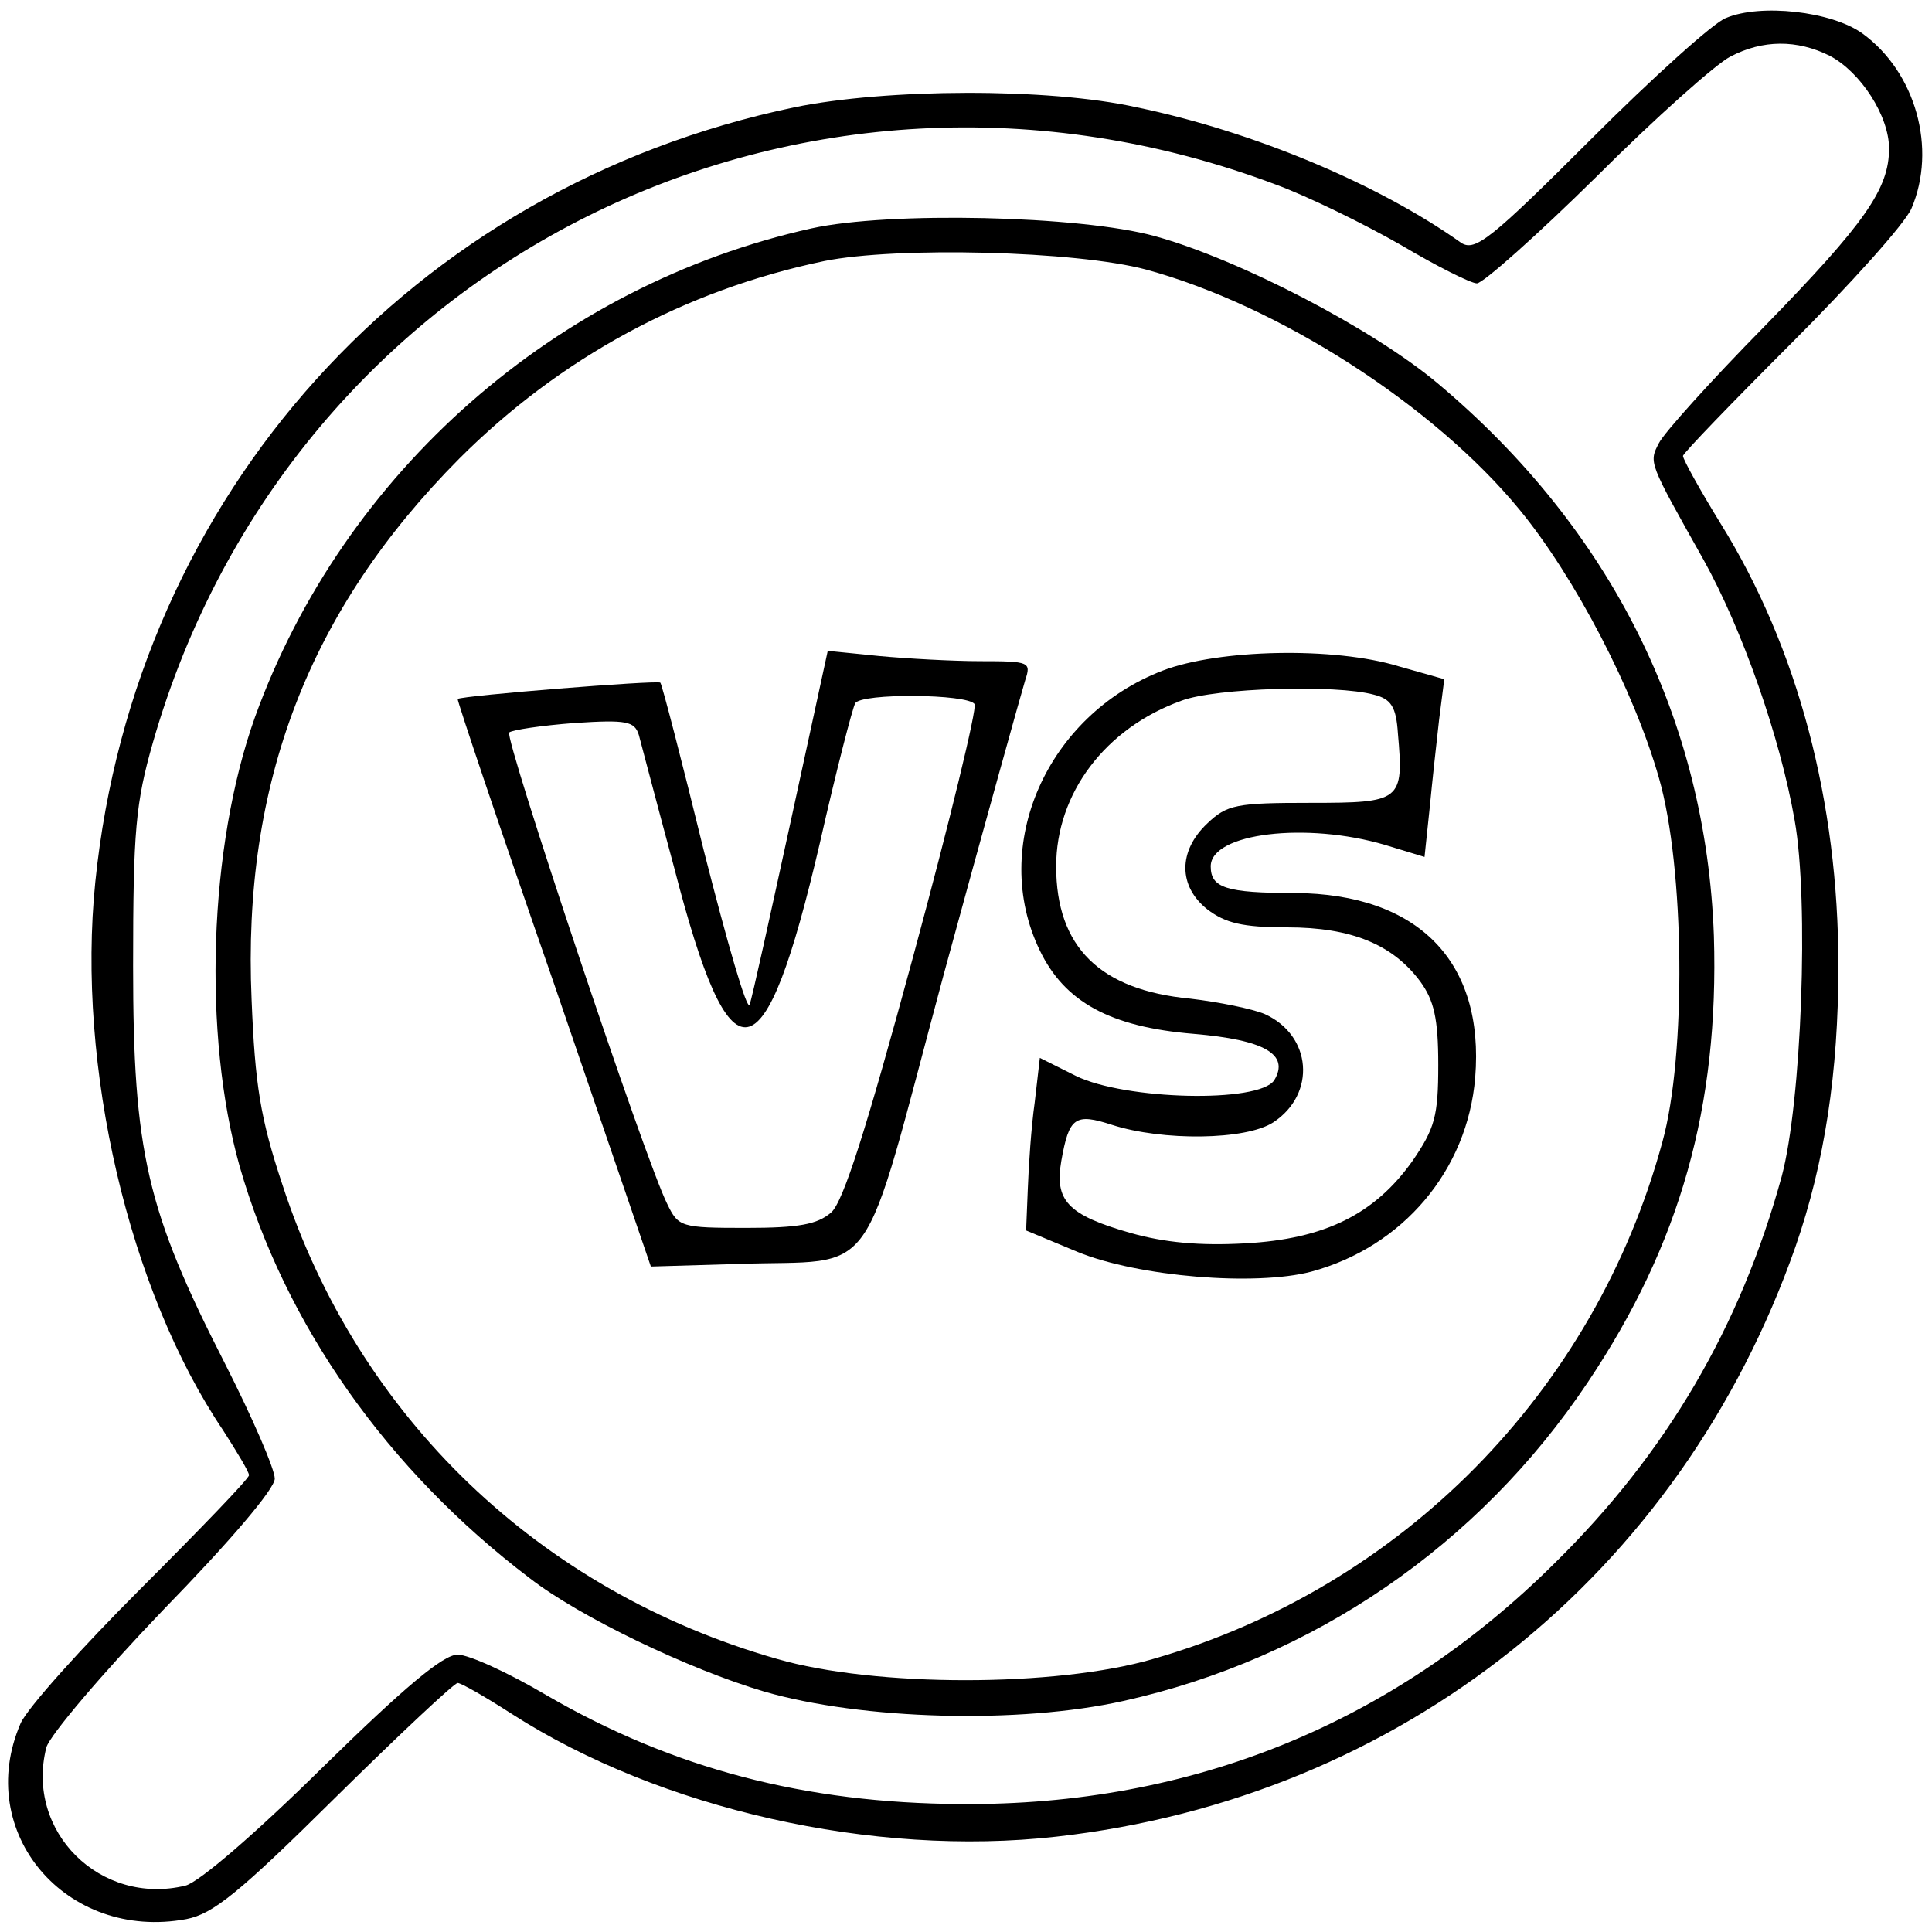
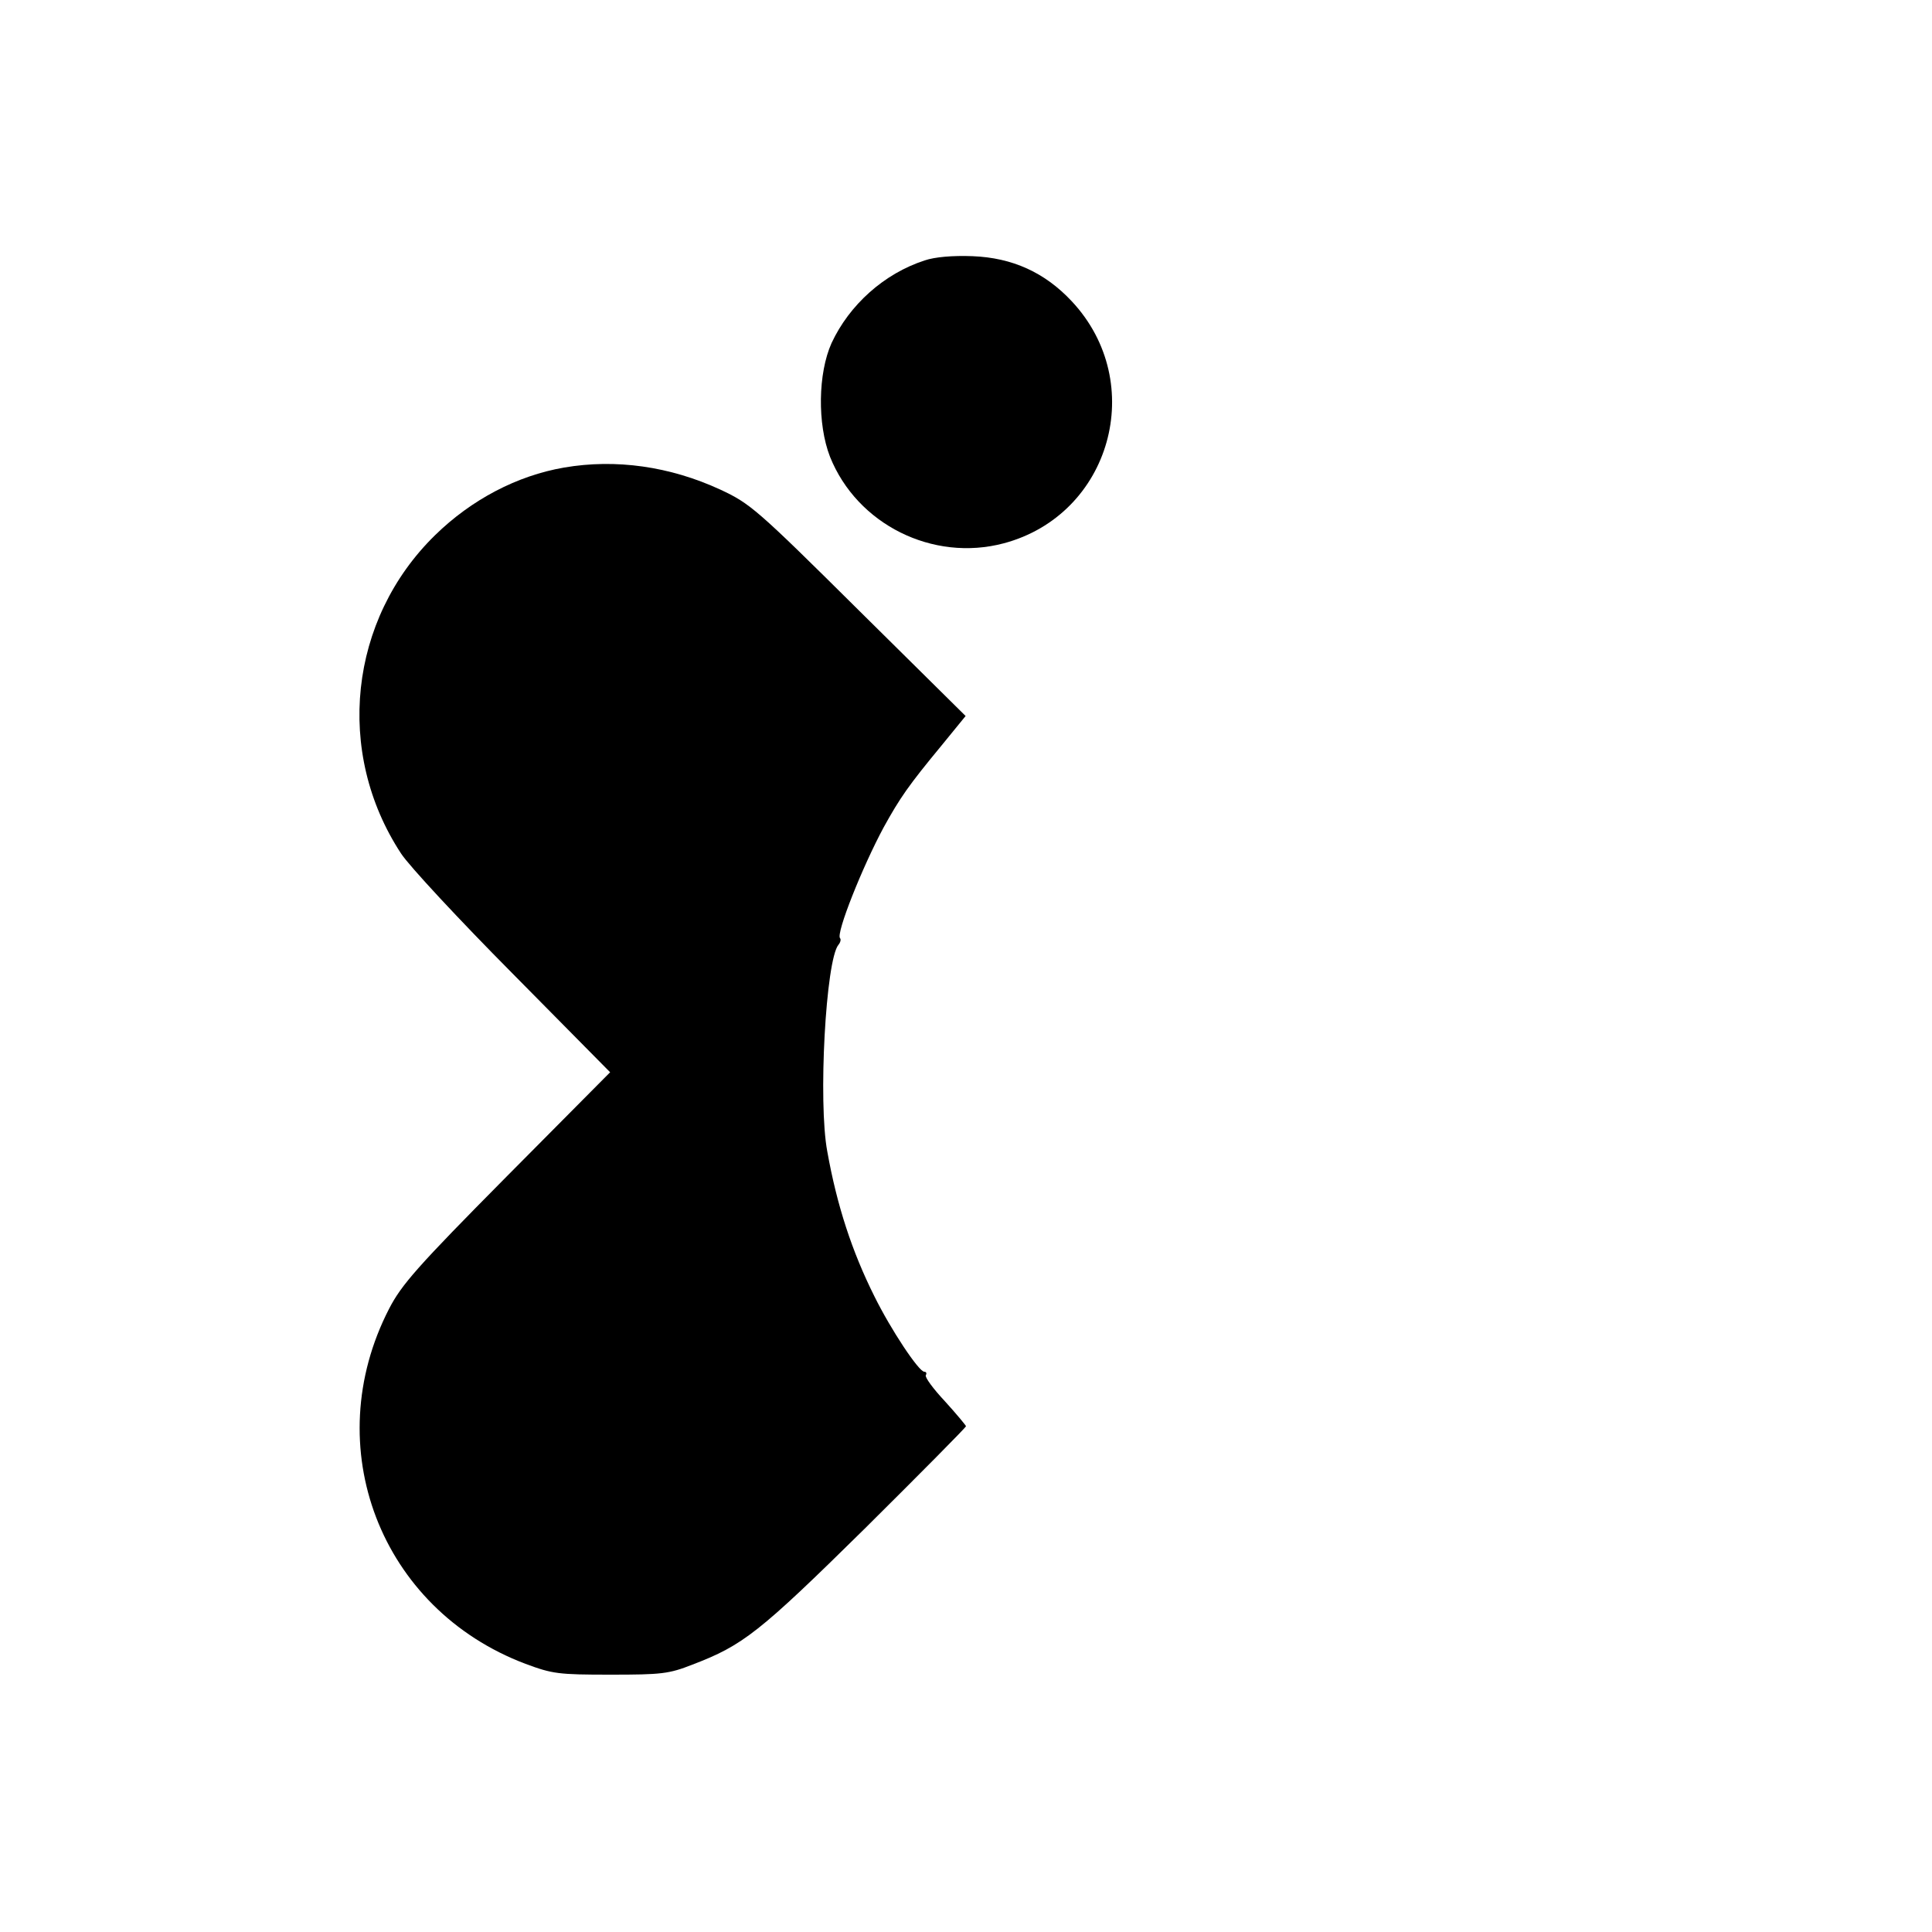
- <svg xmlns="http://www.w3.org/2000/svg" version="1.0" width="225pt" height="225pt" viewBox="0 0 225 225" preserveAspectRatio="xMidYMid meet">
-   <g transform="translate(0,225) scale(0.1,-0.1)" fill="#000000" stroke="none">
-     <path d="M2010 2229 c-14 -5 -85 -69 -158 -142 -115 -115 -134 -130 -150 -120 -97 69 -243 130 -378 158 -103 23 -292 22 -399 0 -445 -93 -768 -451 -814 -902 -22 -215 39 -476 149 -639 16 -25 30 -48 30 -52 0 -4 -57 -63 -126 -132 -69 -69 -132 -139 -140 -157 -55 -127 53 -254 193 -228 31 6 61 30 173 141 75 74 139 134 143 134 4 0 32 -16 63 -36 173 -111 421 -167 634 -143 401 45 727 305 861 687 34 98 50 203 50 327 0 191 -47 370 -137 515 -24 39 -44 75 -44 79 0 3 57 62 126 131 69 69 132 139 140 157 30 70 5 159 -57 204 -36 26 -119 35 -159 18z m121 -44 c36 -19 69 -70 69 -108 0 -47 -28 -87 -145 -207 -62 -63 -117 -124 -123 -136 -12 -23 -12 -22 52 -136 45 -81 89 -206 106 -303 17 -95 8 -329 -15 -415 -48 -175 -134 -322 -264 -450 -188 -187 -423 -283 -692 -281 -181 1 -335 41 -483 127 -44 26 -90 47 -103 47 -17 0 -62 -38 -157 -131 -77 -76 -144 -134 -160 -138 -99 -24 -187 63 -162 161 4 14 65 86 136 160 77 79 130 141 130 153 0 11 -26 71 -58 134 -91 178 -107 246 -107 463 0 158 3 190 23 260 161 562 756 858 1308 650 38 -14 103 -46 145 -70 42 -25 82 -45 89 -45 7 0 70 56 139 124 69 69 140 132 156 140 38 20 78 20 116 1z" />
-     <path d="M945 1984 c-297 -66 -545 -284 -648 -569 -54 -151 -61 -370 -18 -523 53 -185 172 -354 338 -480 58 -45 185 -106 273 -132 114 -33 297 -38 418 -11 221 49 414 181 541 371 108 161 153 322 147 520 -9 251 -119 473 -321 643 -76 64 -232 145 -330 172 -87 24 -310 29 -400 9z m390 -48 c154 -42 335 -158 435 -280 64 -78 133 -210 162 -312 30 -104 32 -323 4 -424 -79 -291 -304 -519 -593 -602 -113 -33 -324 -33 -438 0 -277 79 -488 282 -576 552 -26 78 -32 117 -36 216 -11 252 67 454 242 630 117 117 262 196 425 230 84 17 293 12 375 -10z" />
-     <path d="M921 1294 c-24 -110 -45 -206 -48 -214 -3 -8 -26 72 -53 178 -26 106 -49 195 -51 197 -4 3 -230 -15 -236 -19 -1 -1 49 -150 112 -331 l113 -330 101 3 c167 6 141 -31 240 337 48 176 91 330 95 343 7 21 5 22 -52 22 -32 0 -86 3 -118 6 l-60 6 -43 -198z m214 136 c3 -5 -29 -137 -71 -292 -55 -203 -82 -288 -96 -300 -16 -14 -38 -18 -99 -18 -76 0 -79 1 -92 28 -25 49 -190 543 -184 549 4 3 37 8 76 11 61 4 70 2 75 -14 3 -11 21 -80 41 -154 66 -256 105 -250 170 29 19 84 38 157 41 162 7 12 131 11 139 -1z" />
-     <path d="M1354 1469 c-135 -52 -202 -204 -143 -326 29 -60 82 -89 179 -97 83 -7 112 -24 94 -54 -18 -27 -174 -23 -231 5 l-42 21 -6 -52 c-4 -28 -7 -73 -8 -100 l-2 -49 60 -25 c71 -29 207 -40 272 -23 107 29 182 118 191 226 11 135 -66 214 -210 215 -80 0 -98 6 -98 31 0 39 112 52 203 25 l46 -14 6 57 c3 31 8 77 11 103 l6 47 -53 15 c-75 23 -210 20 -275 -5z m246 -28 c20 -5 26 -14 28 -45 7 -79 4 -81 -102 -81 -86 0 -97 -2 -120 -24 -34 -32 -34 -73 0 -100 21 -16 41 -21 93 -21 75 0 123 -20 155 -63 16 -22 21 -43 21 -97 0 -60 -4 -74 -30 -112 -44 -62 -102 -91 -195 -96 -53 -3 -94 1 -133 12 -74 21 -89 38 -81 84 9 51 16 56 59 42 59 -19 156 -18 188 3 50 33 45 101 -10 126 -14 6 -53 14 -87 18 -105 10 -156 60 -156 154 0 85 57 161 146 193 40 15 180 19 224 7z" />
+ <svg xmlns="http://www.w3.org/2000/svg" version="1.0" width="500pt" height="500pt" viewBox="0 0 500 500" preserveAspectRatio="xMidYMid meet">
+   <g transform="translate(0,500) scale(0.1,-0.1)" fill="#000000" stroke="none">
+     <path d="M2393 4326 c-105 -34 -195 -115 -241 -214 -35 -78 -37 -209 -4 -294 70 -175 266 -273 450 -224 277 74 373 415 176 626 -70 75 -154 113 -257 117 -51 2 -98 -2 -124 -11z" />
+     <path d="M1460 3790 c-122 -21 -240 -83 -334 -175 -223 -218 -260 -562 -88 -824 20 -31 150 -171 289 -311 l252 -255 -268 -270 c-232 -234 -272 -280 -304 -342 -184 -357 -23 -777 353 -919 70 -26 85 -28 220 -28 132 0 151 2 212 26 131 50 173 83 446 352 144 143 262 262 262 265 -1 3 -25 32 -55 65 -30 32 -52 62 -49 67 3 5 1 9 -4 9 -14 0 -86 108 -129 195 -58 116 -97 235 -122 375 -24 127 -4 496 29 535 5 6 7 14 4 17 -11 12 58 185 113 287 42 76 64 108 150 212 l62 76 -277 274 c-265 263 -281 276 -358 312 -130 60 -270 80 -404 57z" />
  </g>
</svg>
